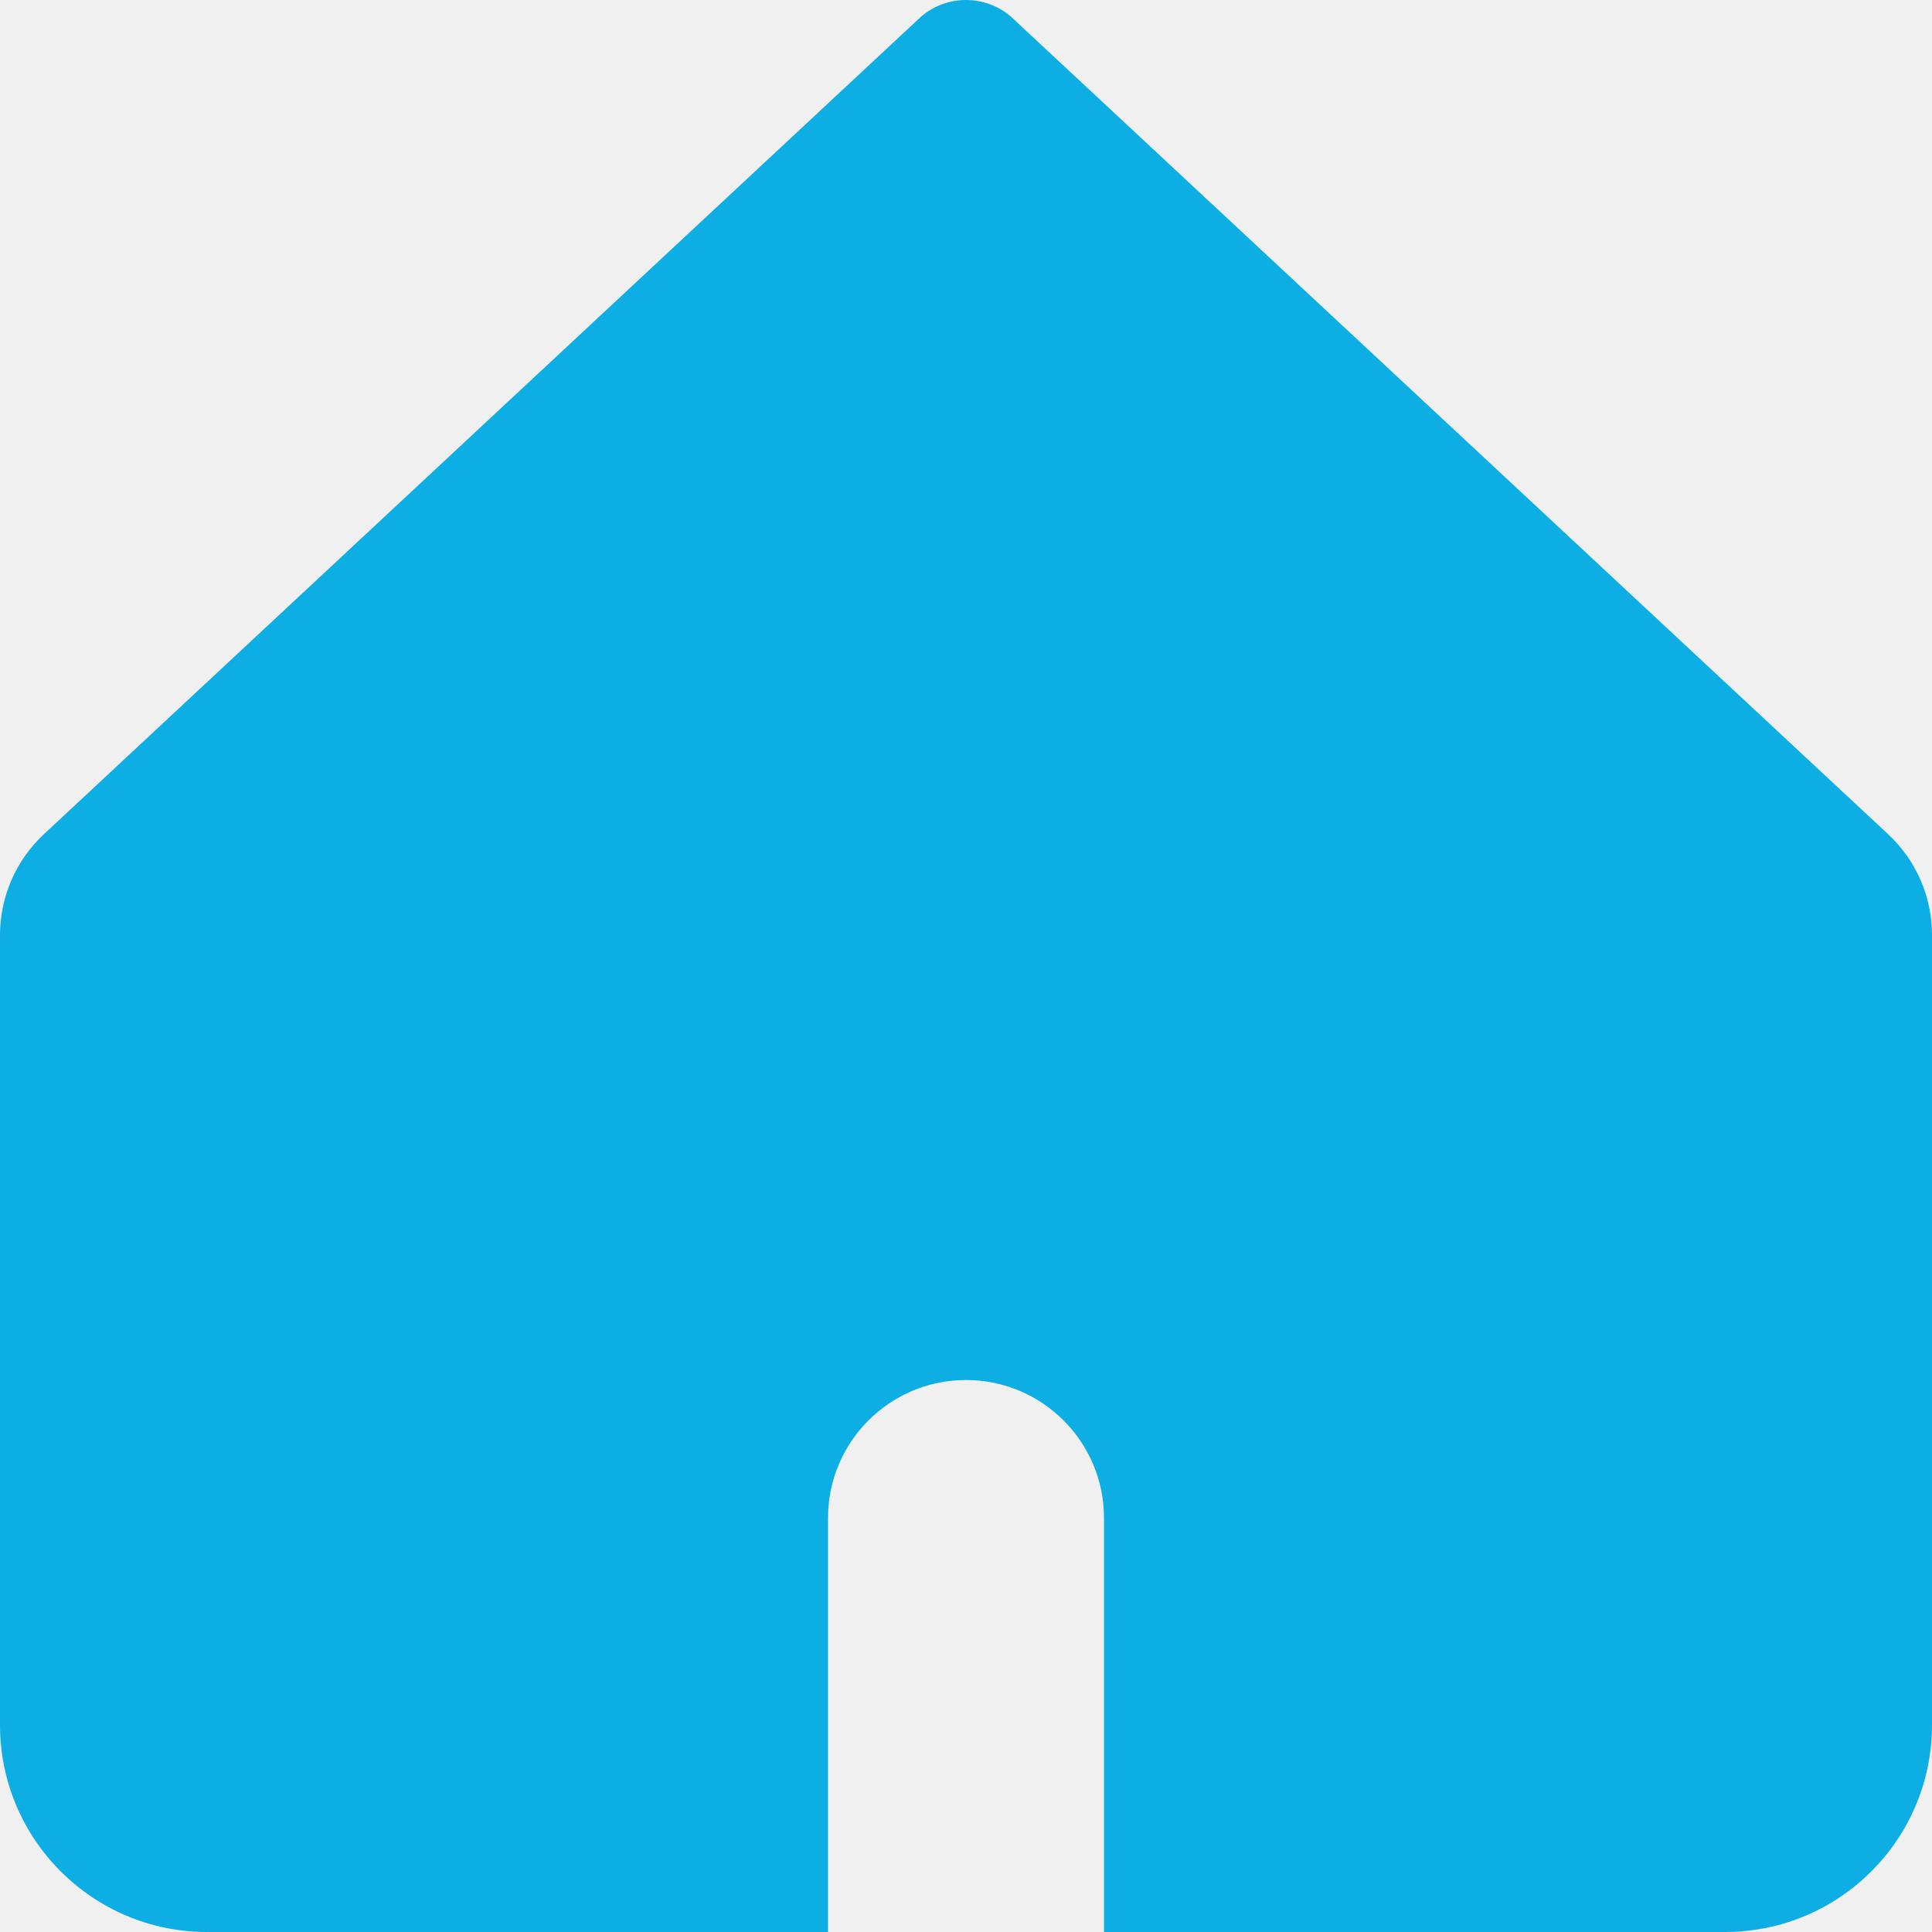
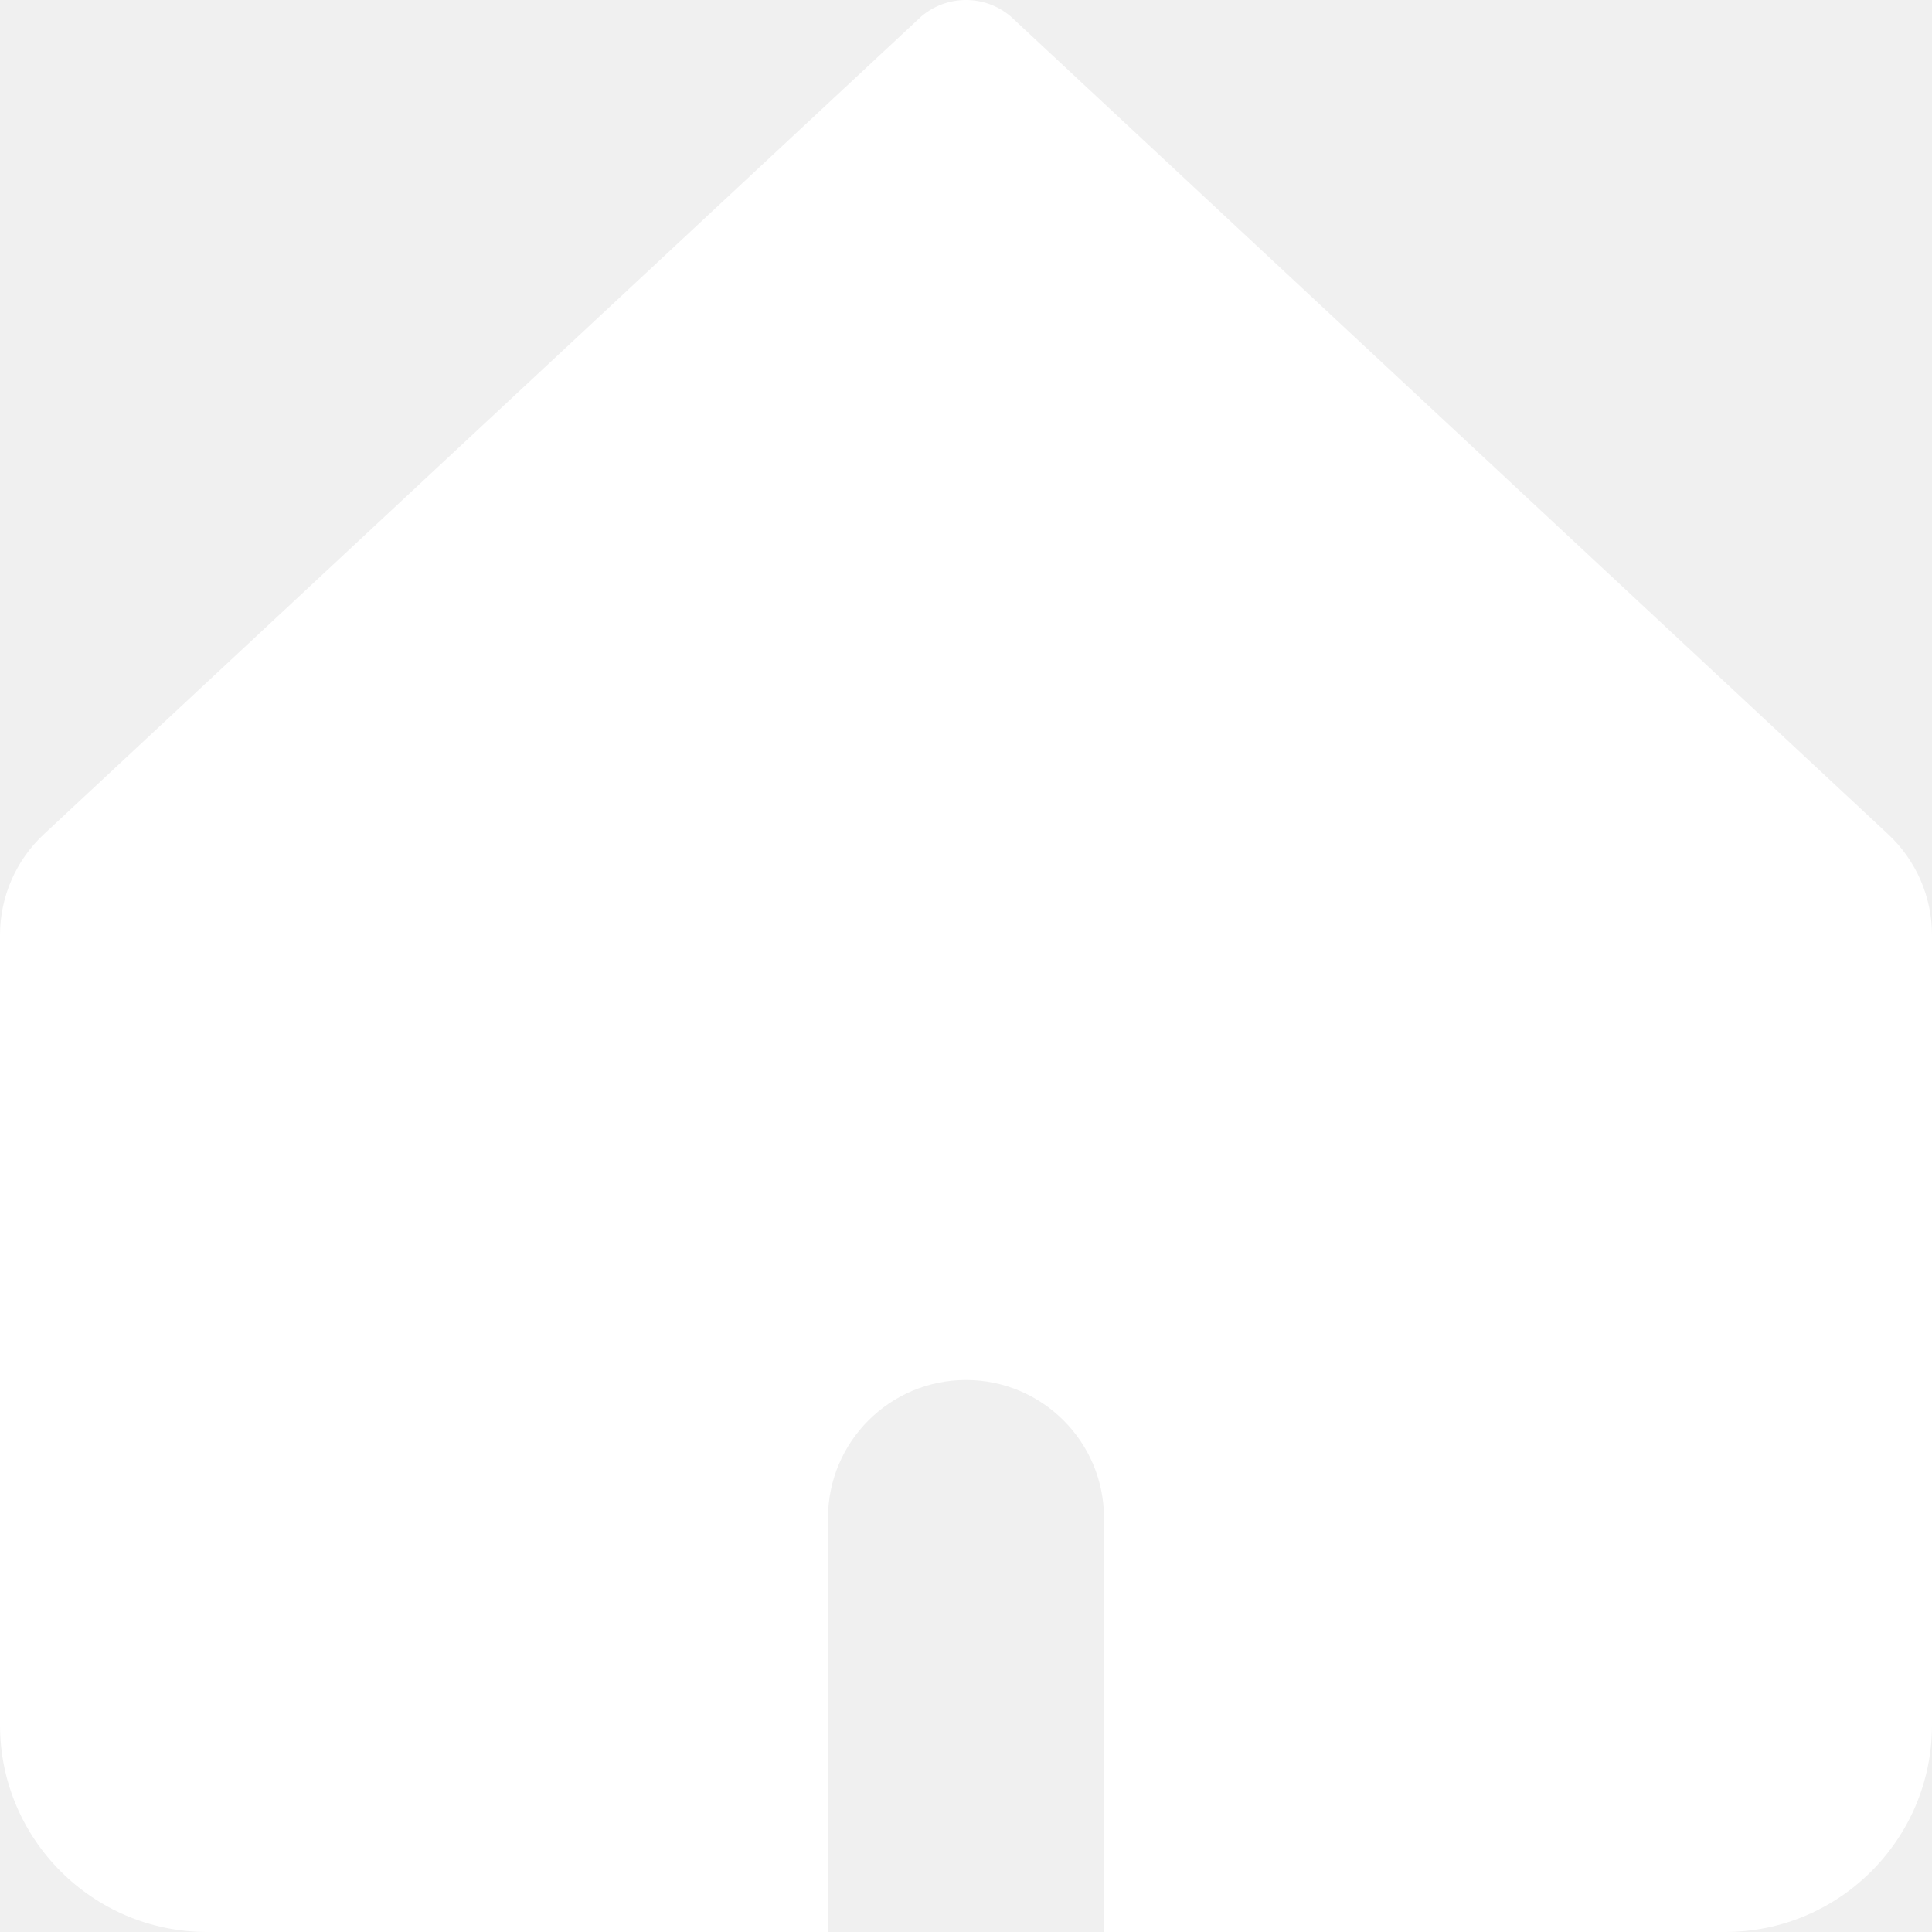
<svg xmlns="http://www.w3.org/2000/svg" width="14" height="14" viewBox="0 0 14 14" fill="none">
-   <g clip-path="url(#clip0_73_12038)">
-     <path fill-rule="evenodd" clip-rule="evenodd" d="M0.318 6.045C0.115 6.234 0 6.499 0 6.776V12.5C0 13.328 0.672 14 1.5 14H6V11C6 10.448 6.448 10 7 10C7.552 10 8 10.448 8 11V14H12.5C13.328 14 14 13.328 14 12.5V6.776C14 6.499 13.885 6.234 13.682 6.045L7.325 0.12C7.138 -0.04 6.862 -0.04 6.675 0.12L0.318 6.045Z" fill="#0CAEE4" />
+   <g clip-path="url(#clip0_73_12322)">
+     <path fill-rule="evenodd" clip-rule="evenodd" d="M0.318 6.045C0.115 6.234 0 6.499 0 6.776V12.5C0 13.328 0.672 14 1.5 14H6V11C6 10.448 6.448 10 7 10C7.552 10 8 10.448 8 11V14H12.5C13.328 14 14 13.328 14 12.5V6.776C14 6.499 13.885 6.234 13.682 6.045L7.325 0.12C7.138 -0.04 6.862 -0.04 6.675 0.12L0.318 6.045Z" fill="white" />
  </g>
  <defs>
-     <clipPath id="clip0_73_12038">
+     <clipPath id="clip0_73_12322">
      <rect width="14" height="14" fill="white" />
    </clipPath>
  </defs>
</svg>
